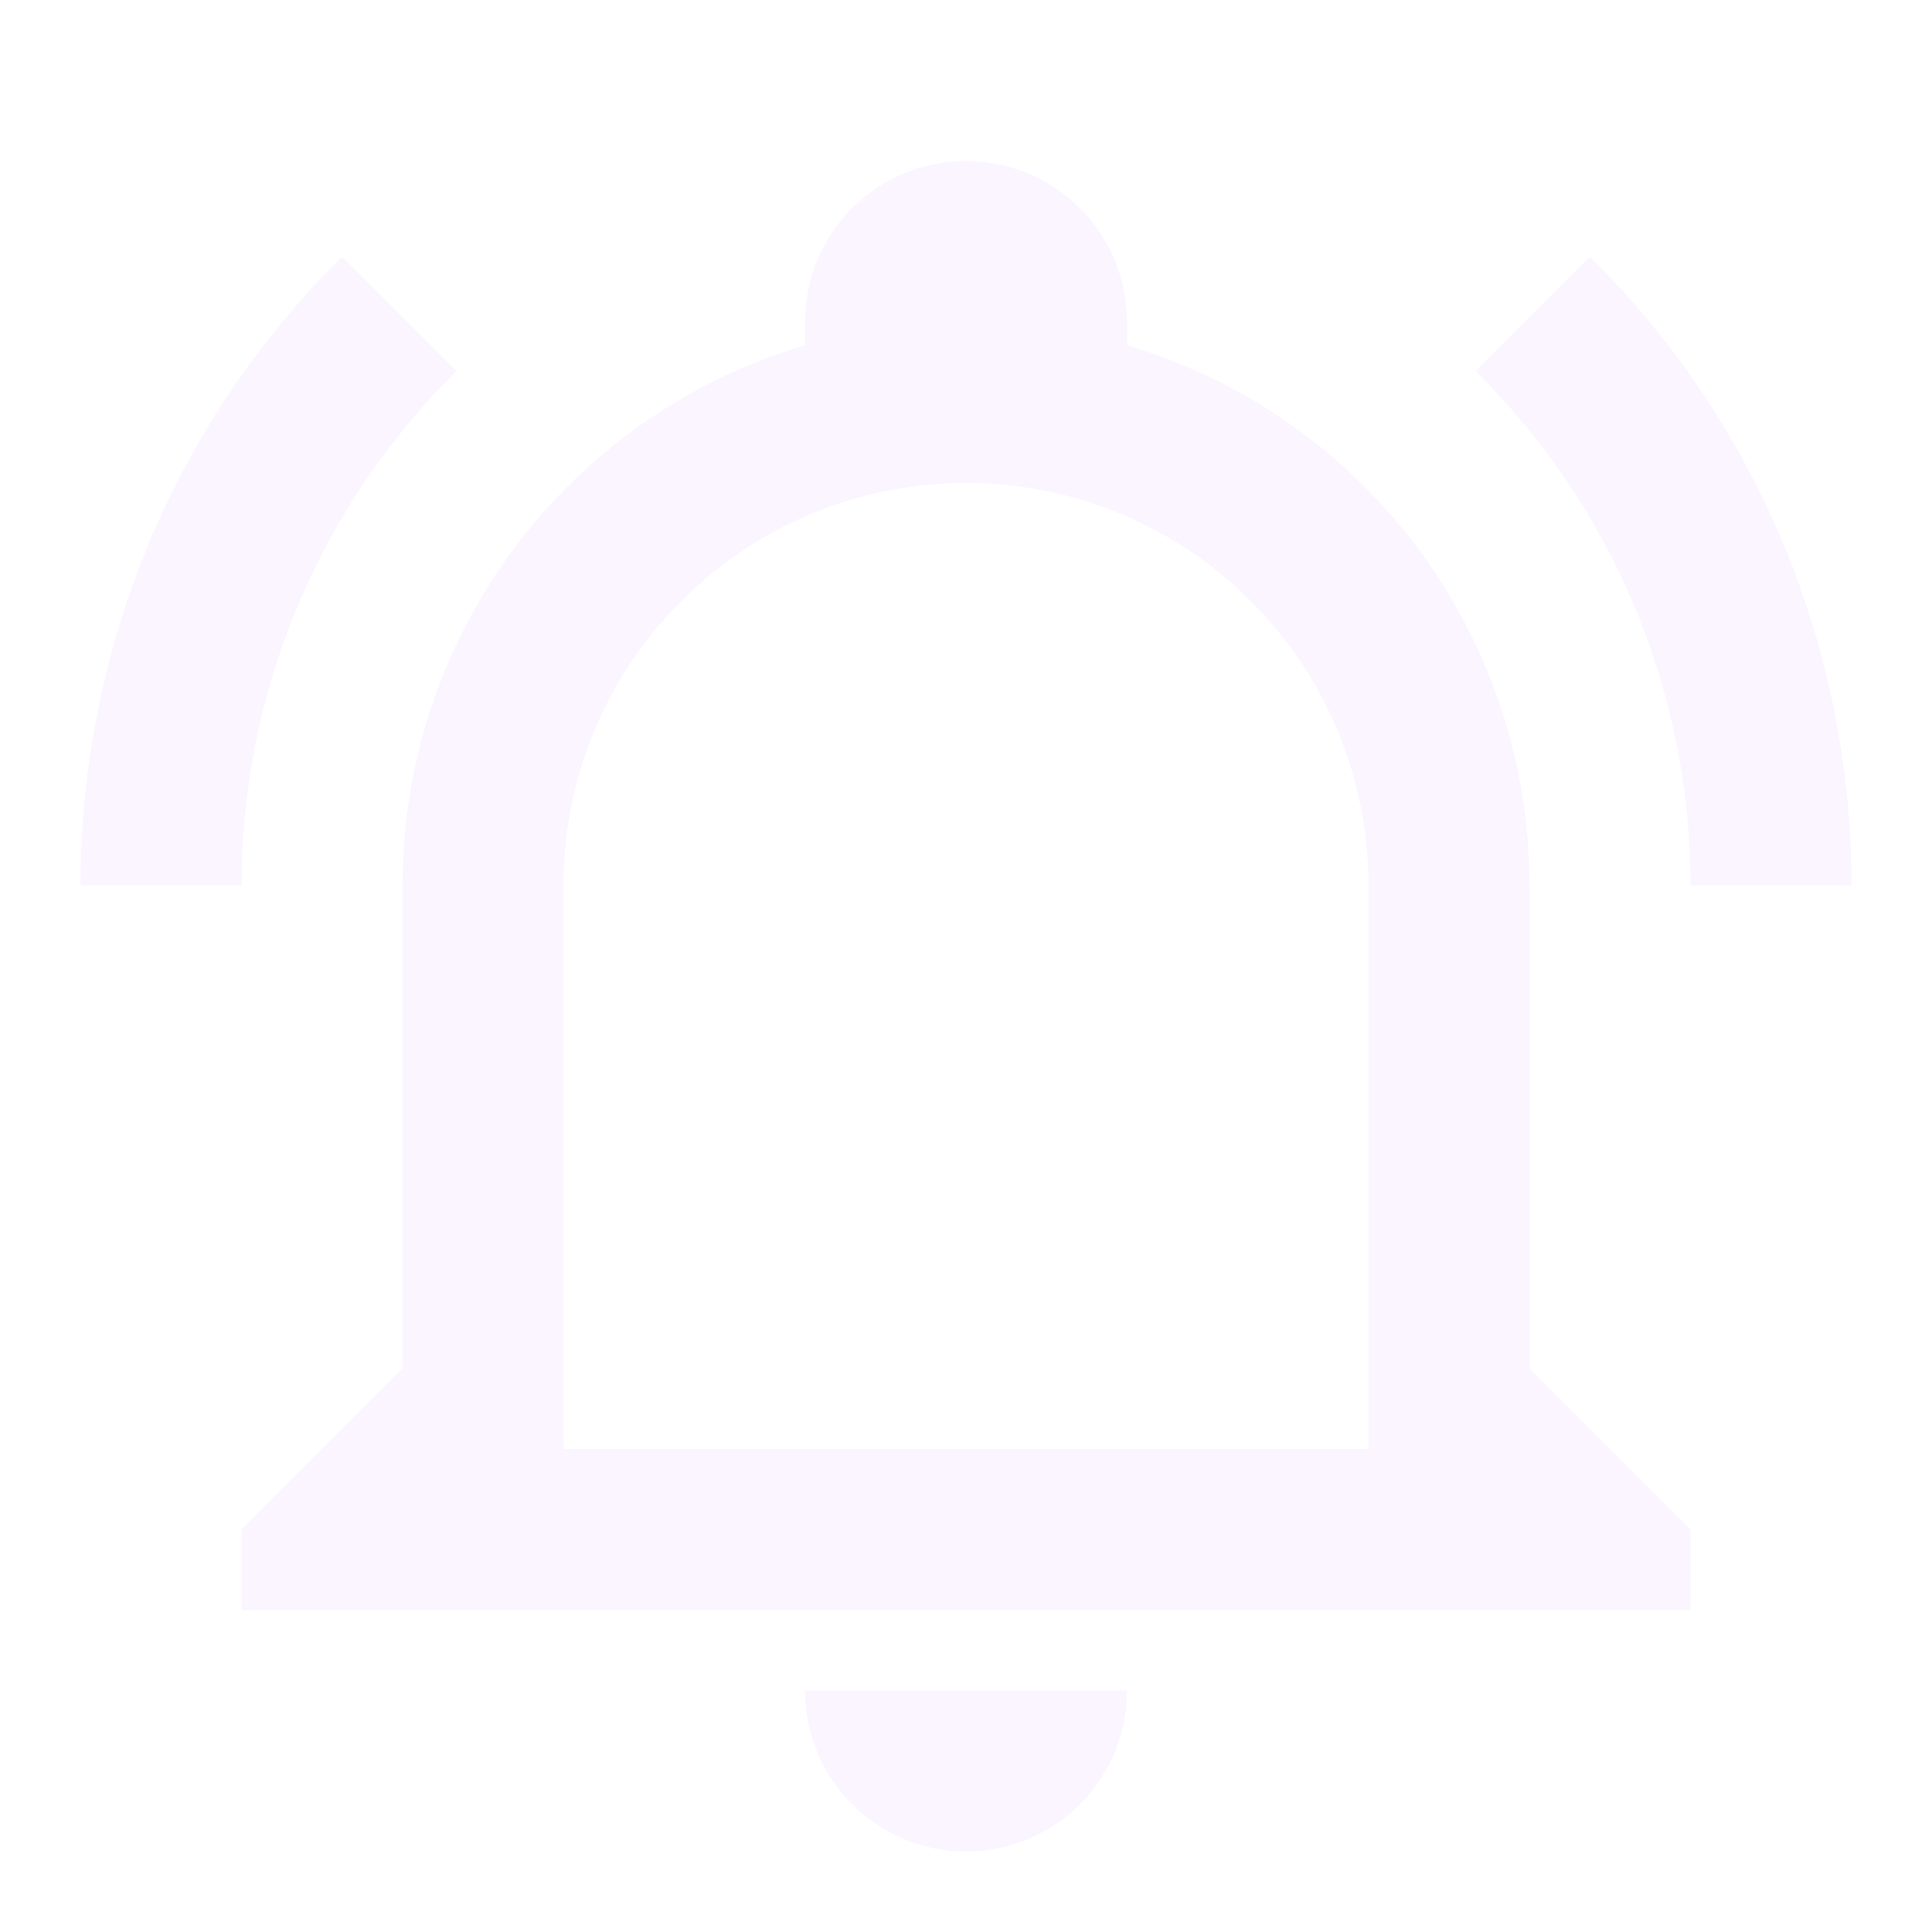
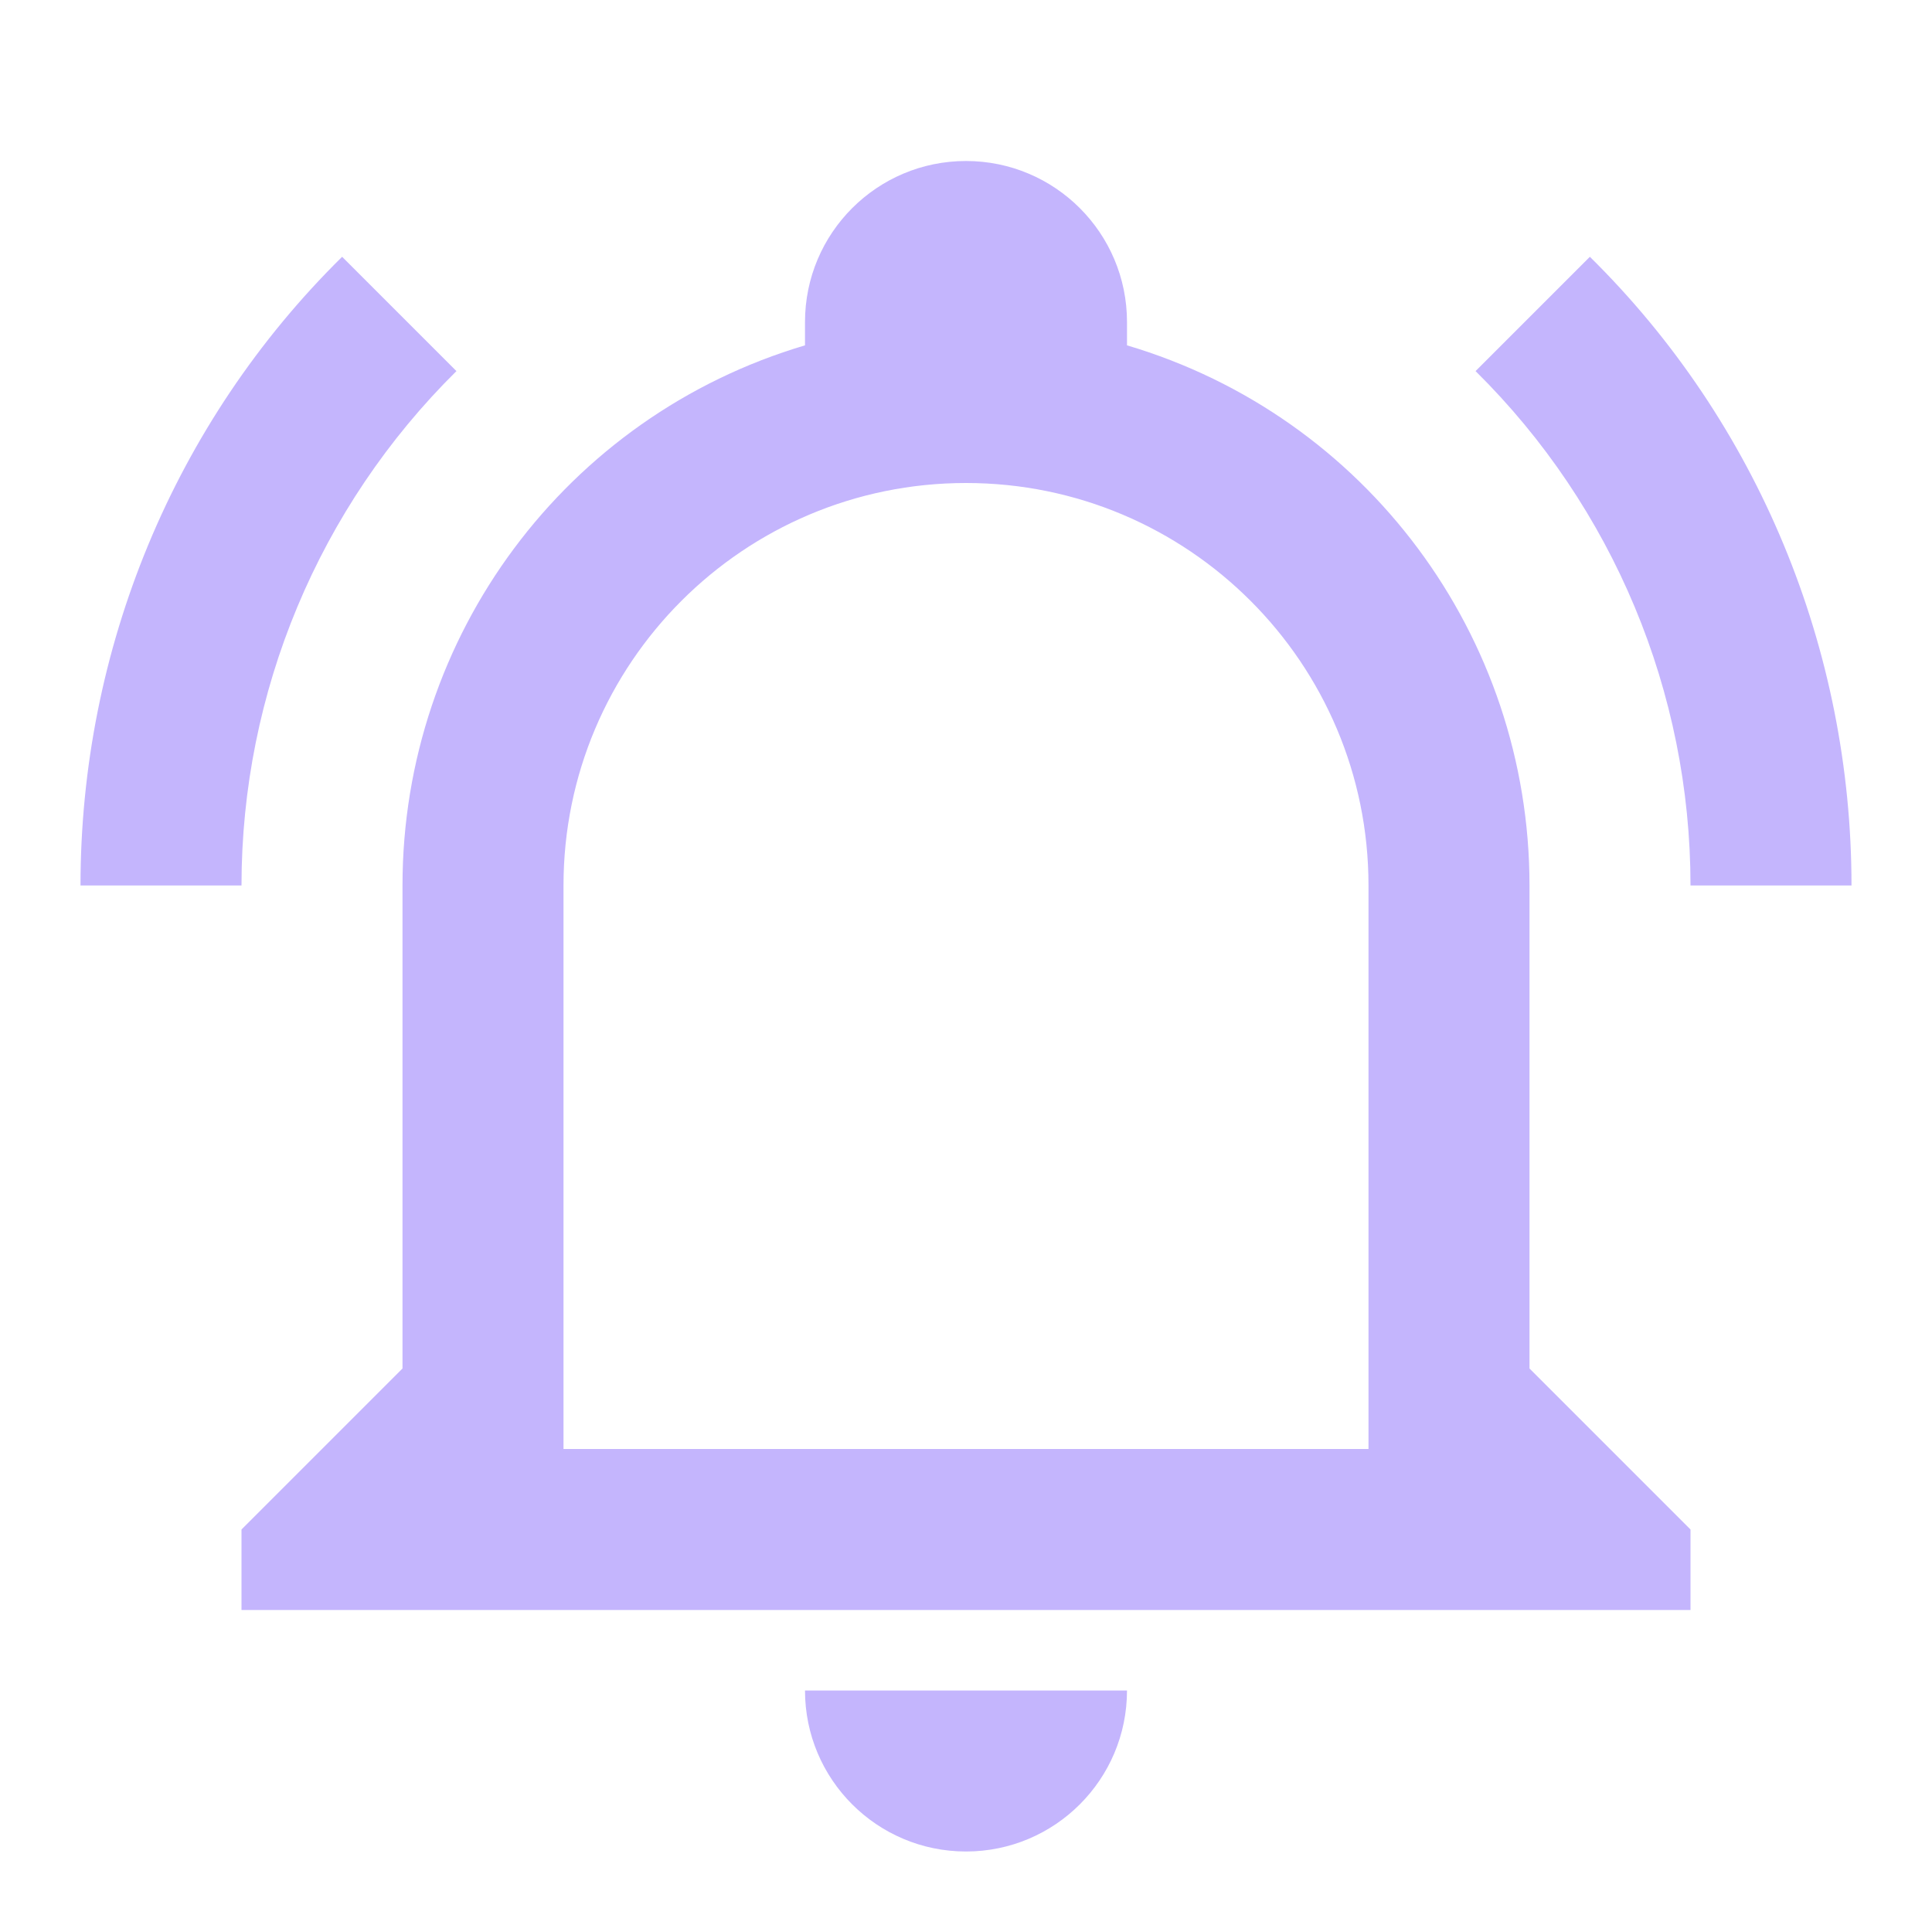
<svg xmlns="http://www.w3.org/2000/svg" viewBox="0 0 24 24">
-   <path fill="#FAF5FF" d="M10,21H14A2,2 0 0,1 12,23A2,2 0 0,1 10,21M21,19V20H3V19L5,17V11C5,7.9 7.03,5.17 10,4.29C10,4.19 10,4.1 10,4A2,2 0 0,1 12,2A2,2 0 0,1 14,4C14,4.1 14,4.19 14,4.29C16.97,5.17 19,7.9 19,11V17L21,19M17,11A5,5 0 0,0 12,6A5,5 0 0,0 7,11V18H17V11M19.75,3.19L18.33,4.61C20.04,6.3 21,8.6 21,11H23C23,8.07 21.84,5.25 19.75,3.19M1,11H3C3,8.6 3.96,6.3 5.67,4.61L4.25,3.19C2.16,5.25 1,8.07 1,11Z" />
+   <path fill="#c4b5fd" d="M10,21H14A2,2 0 0,1 12,23A2,2 0 0,1 10,21M21,19V20H3V19L5,17V11C5,7.9 7.03,5.17 10,4.29C10,4.19 10,4.1 10,4A2,2 0 0,1 12,2A2,2 0 0,1 14,4C14,4.1 14,4.19 14,4.29C16.97,5.17 19,7.9 19,11V17L21,19M17,11A5,5 0 0,0 12,6A5,5 0 0,0 7,11V18H17V11M19.75,3.19L18.33,4.61C20.04,6.3 21,8.6 21,11H23C23,8.07 21.84,5.25 19.75,3.19M1,11H3C3,8.6 3.96,6.3 5.67,4.61L4.25,3.19C2.16,5.25 1,8.07 1,11Z" />
</svg>
